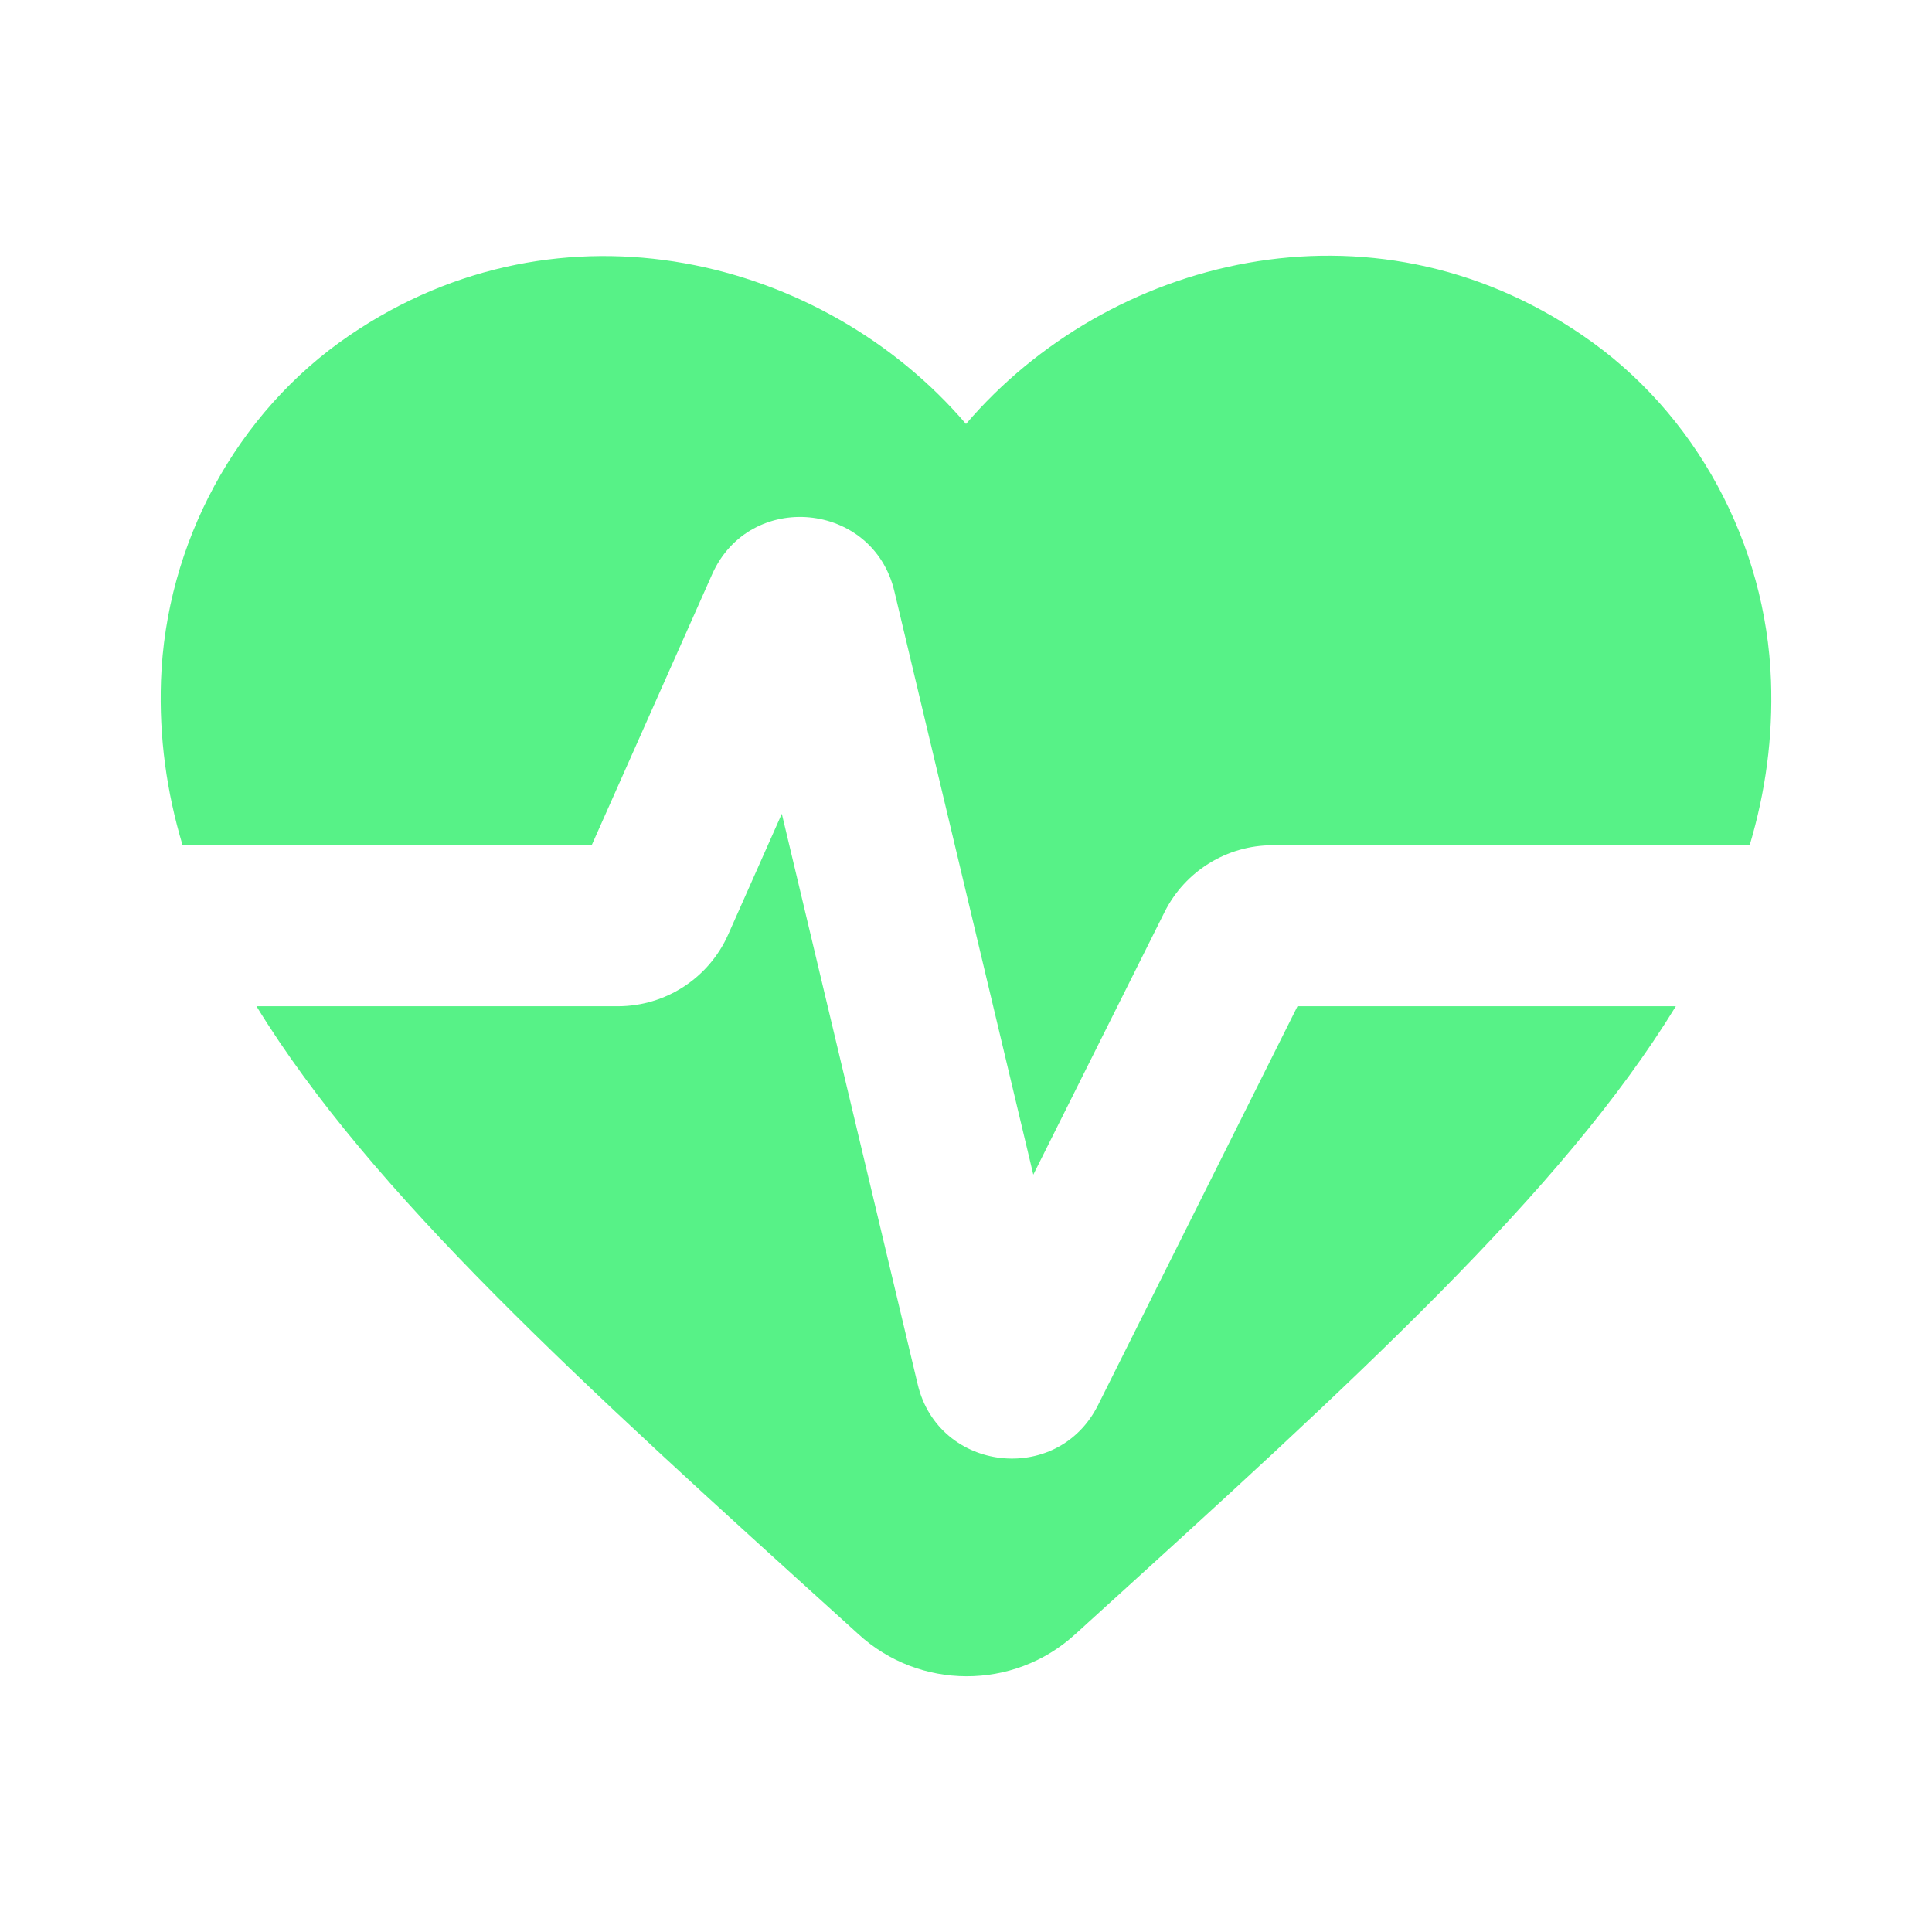
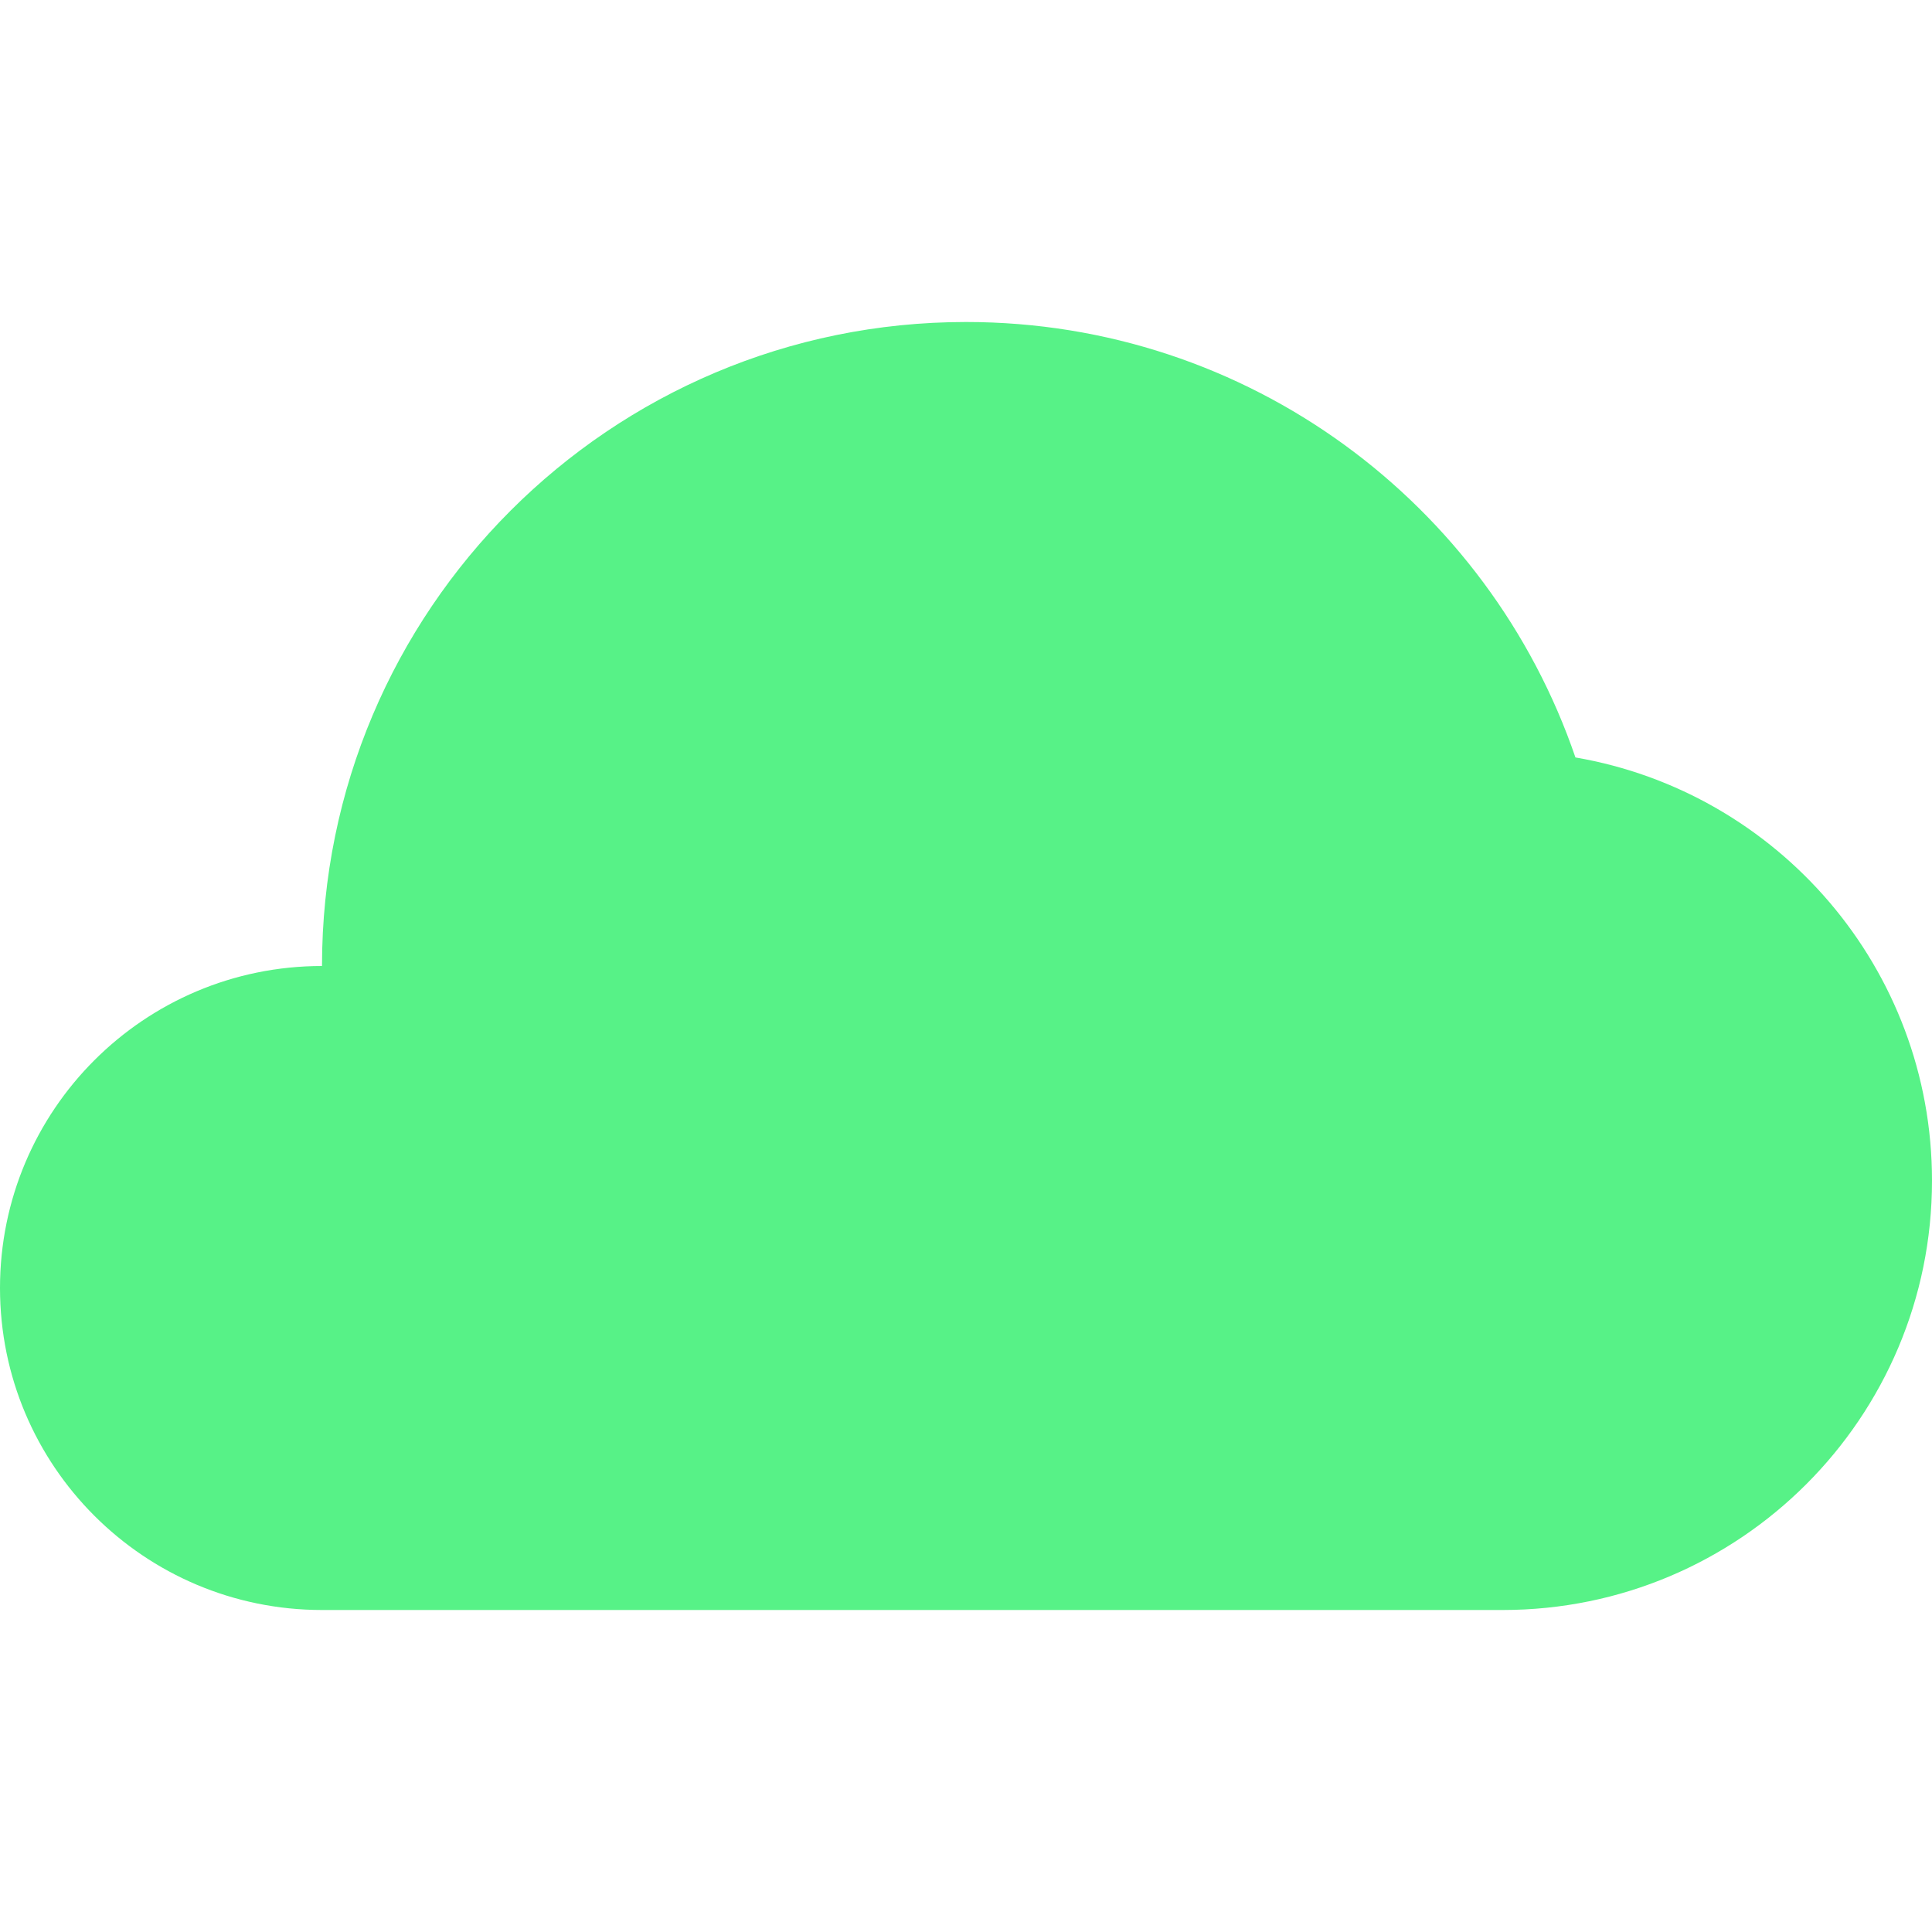
- <svg xmlns="http://www.w3.org/2000/svg" width="24" height="24" viewBox="0 0 24 24" fill="none">
-   <path fill-rule="evenodd" clip-rule="evenodd" d="M10.66 20.297C11.42 20.997 12.59 20.997 13.35 20.307L13.45 20.217L13.51 20.162C16.823 17.153 19.408 14.804 20.818 12.5H16.118L13.64 17.455C13.139 18.458 11.659 18.287 11.4 17.197L9.712 10.109L9.046 11.609C8.805 12.151 8.268 12.5 7.675 12.5H3.186C4.605 14.816 7.209 17.174 10.55 20.197L10.66 20.297ZM2.268 10.5C2.069 9.835 1.976 9.159 2 8.457C2.06 6.757 2.93 5.127 4.34 4.167C6.98 2.367 10.24 3.207 12 5.267C13.76 3.207 17.02 2.357 19.66 4.167C21.07 5.127 21.94 6.757 22 8.457C22.025 9.159 21.933 9.835 21.735 10.5H15.809C15.241 10.5 14.722 10.821 14.467 11.329L12.836 14.592L11.11 7.344C10.844 6.227 9.312 6.085 8.846 7.135L7.35 10.5H2.268Z" fill="#57F287" />
+ <svg xmlns="http://www.w3.org/2000/svg" width="18" height="18" viewBox="0 0 18 18" fill="none">
+   <path d="M3 15C1.343 15 0 13.657 0 12C0 10.343 1.343 9 3 9C3 5.686 5.686 3 9 3C11.634 3 13.871 4.697 14.678 7.057C16.564 7.38 18 9.022 18 11C18 13.209 16.209 15 14 15H3Z" fill="#57F287" />
</svg>
